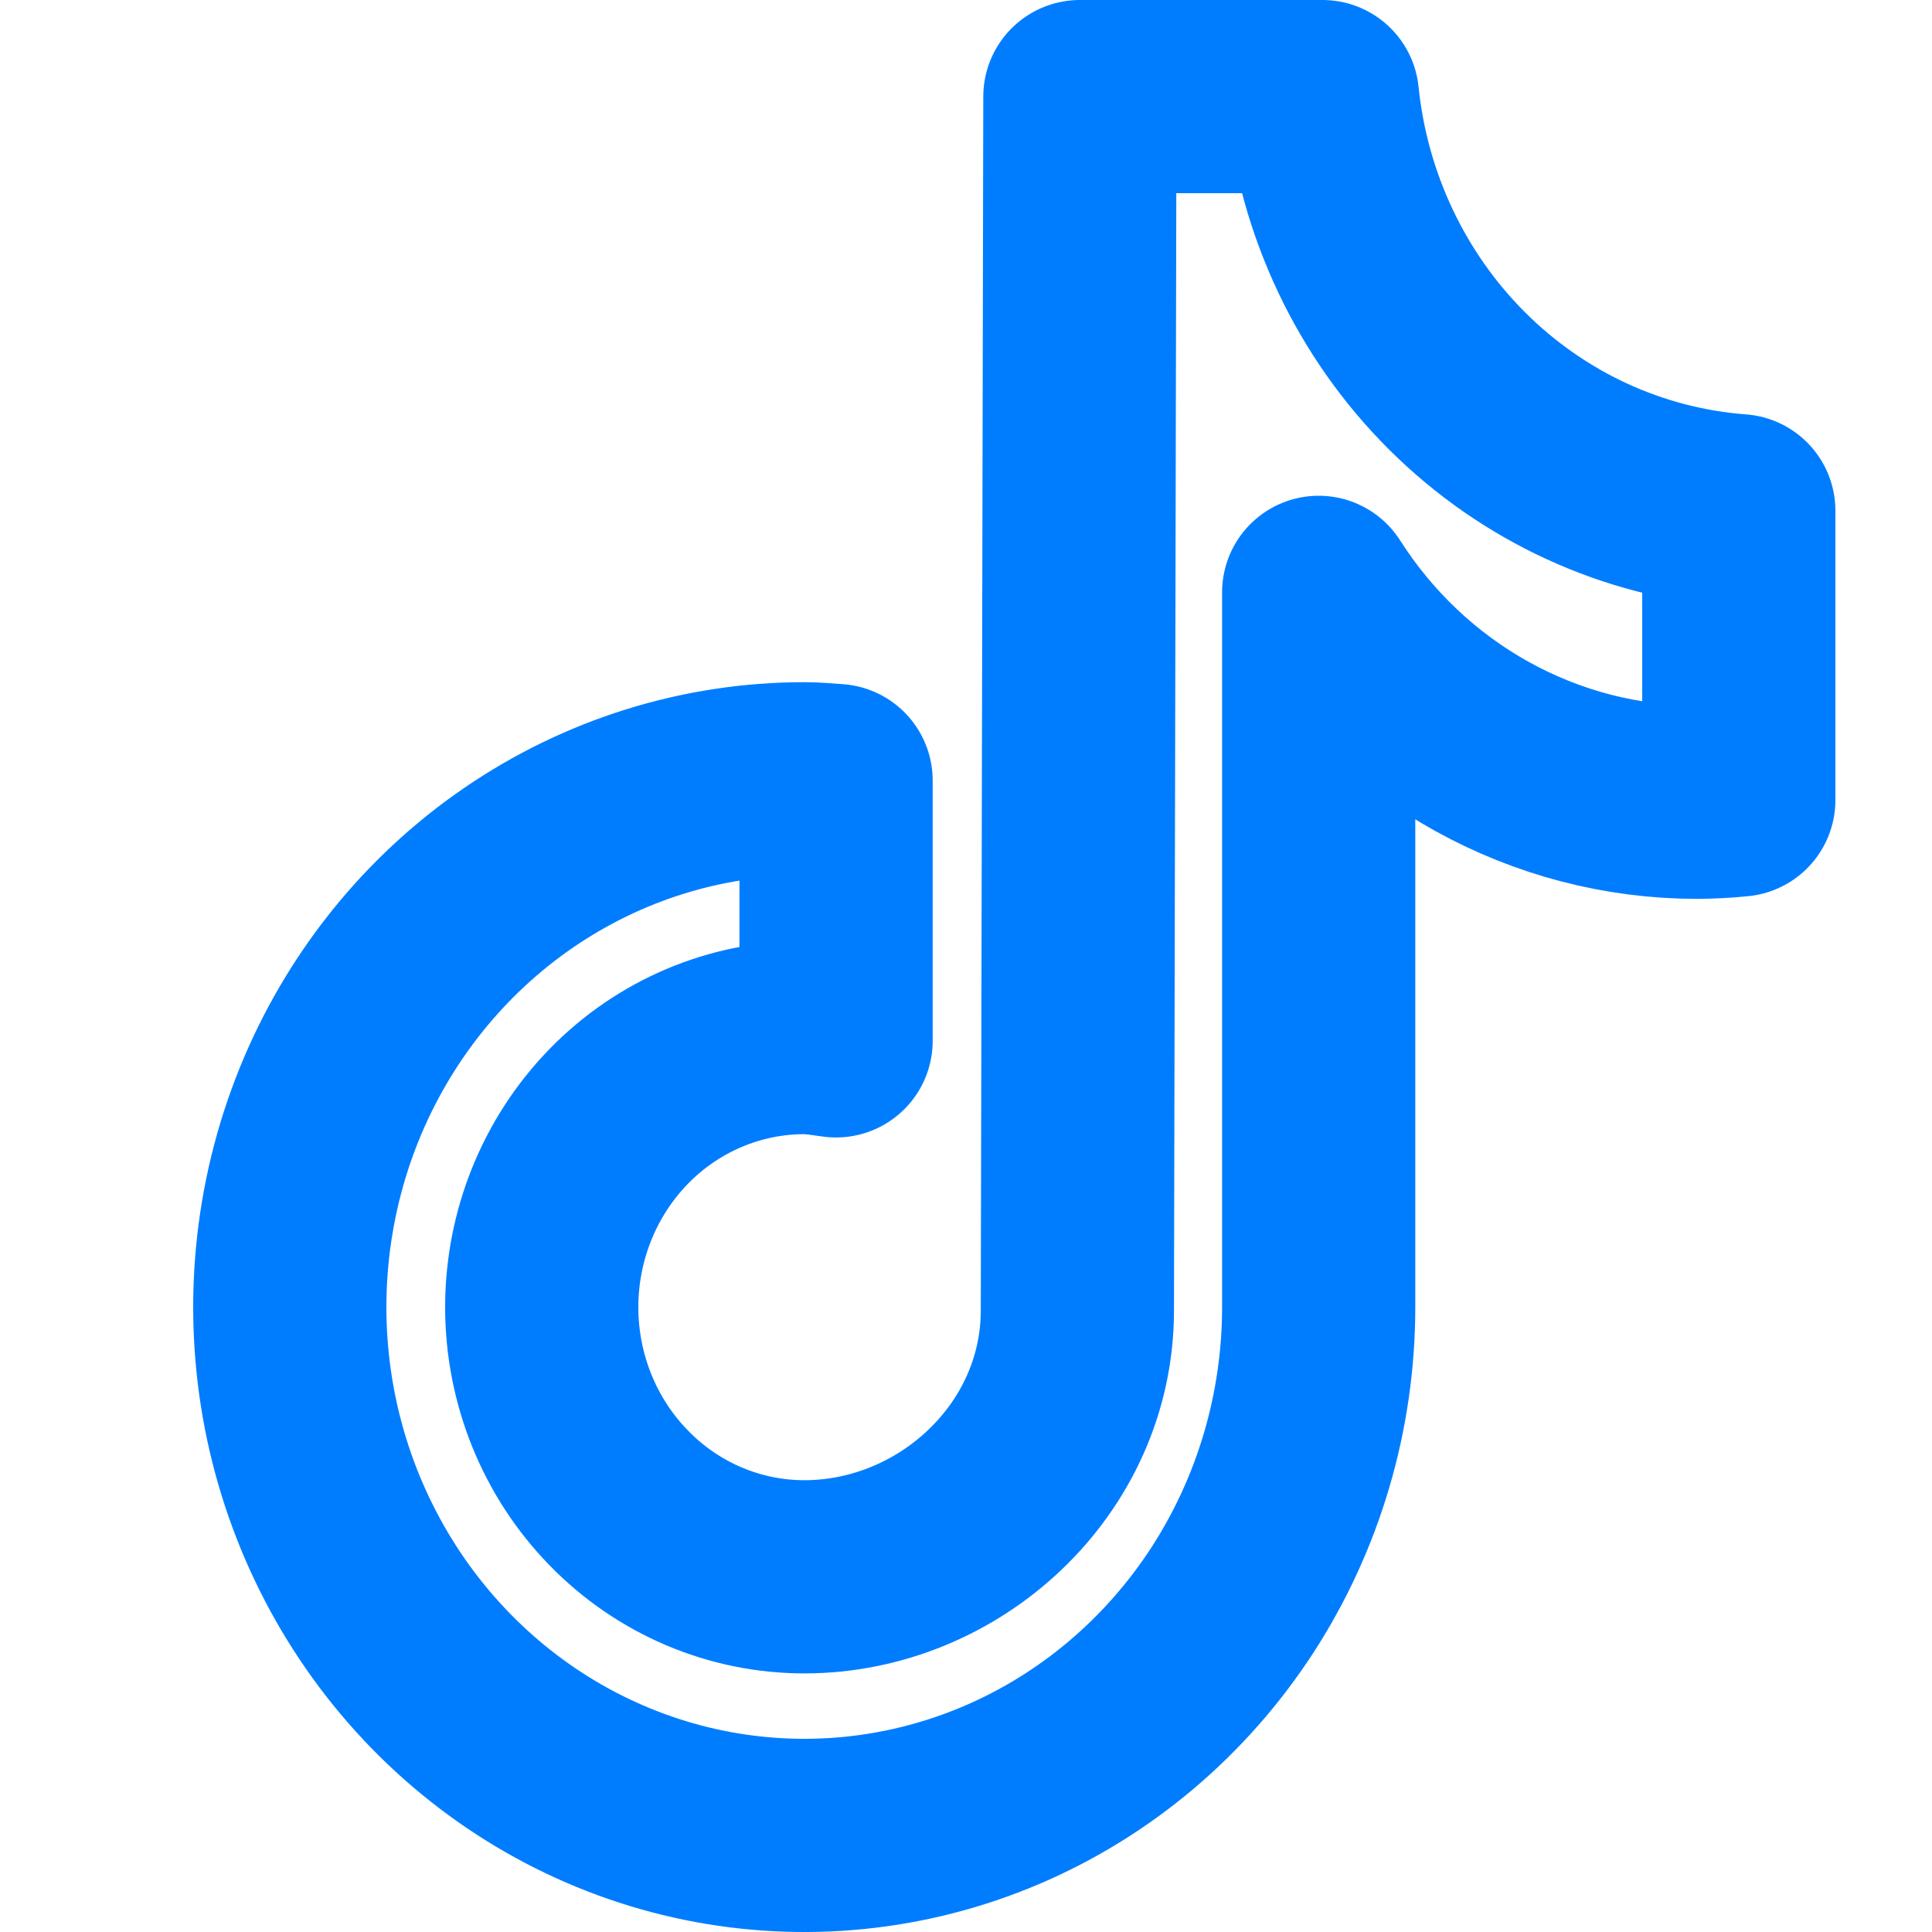
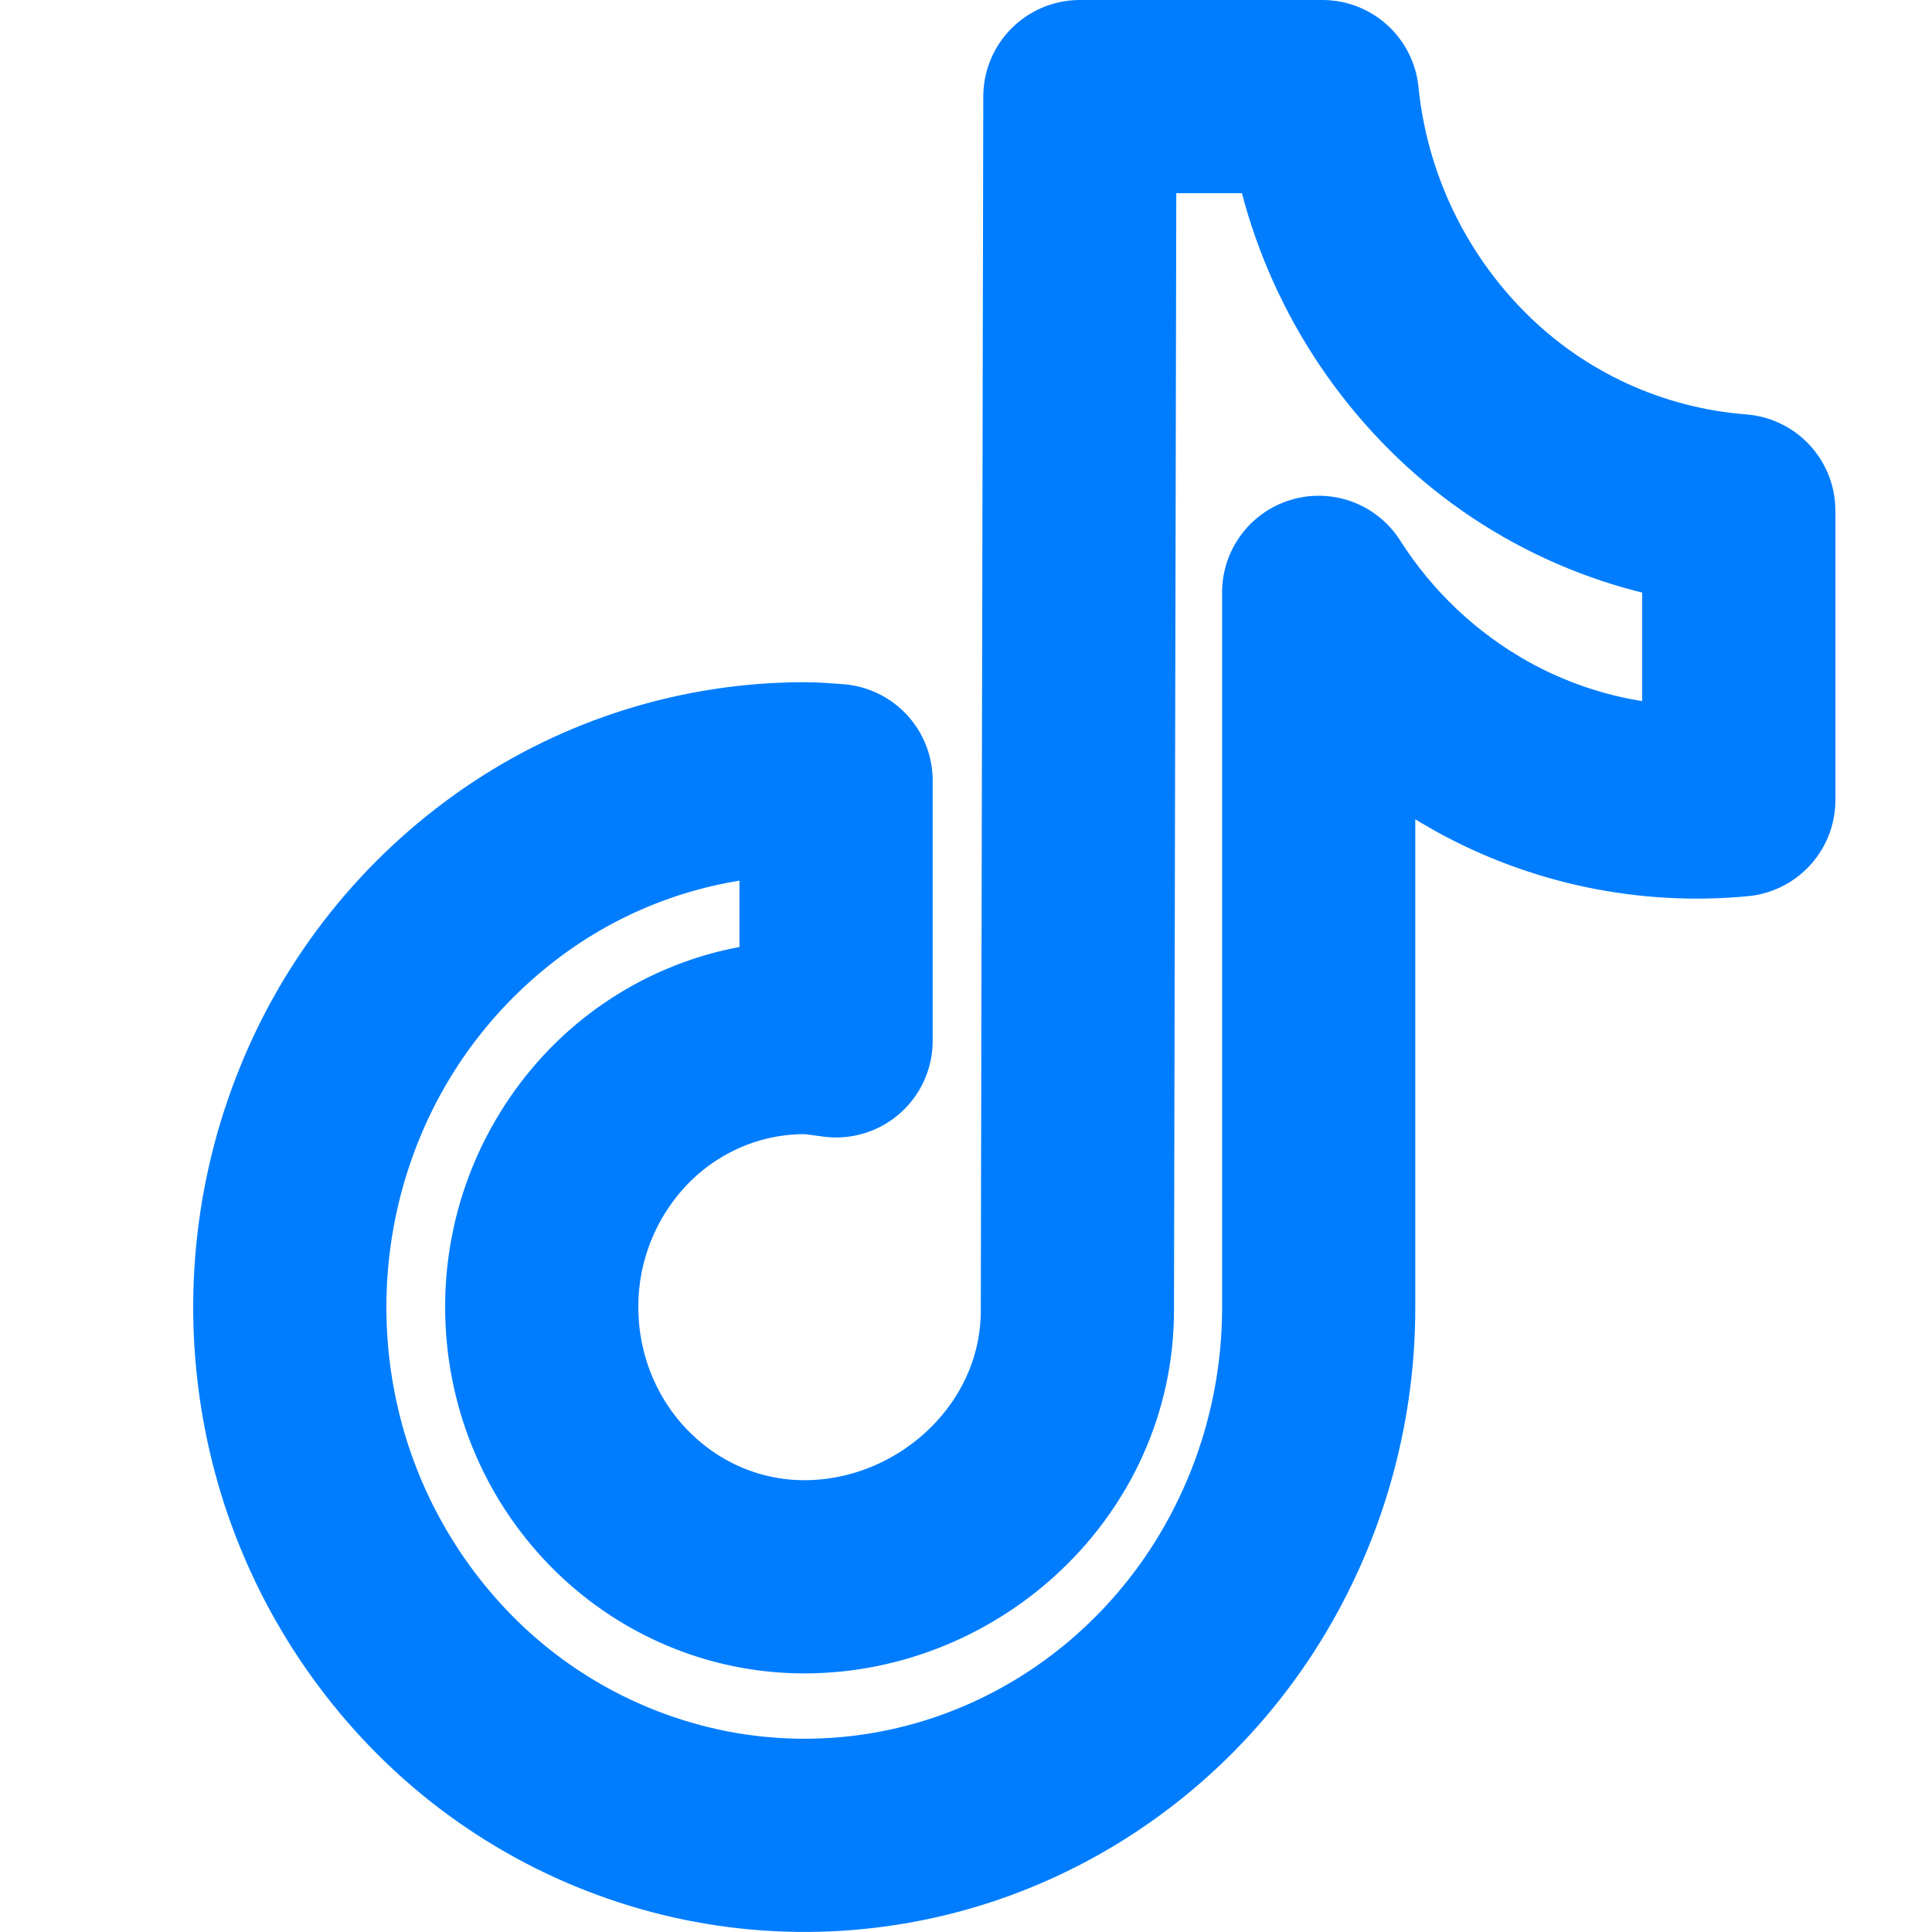
<svg xmlns="http://www.w3.org/2000/svg" viewBox="0 0 20 20" fill="none">
-   <path d="M17.997 8.282C17.854 8.297 17.71 8.304 17.567 8.305C16.79 8.305 16.025 8.106 15.341 7.727C14.658 7.348 14.077 6.8 13.651 6.132V13.531C13.651 14.613 13.339 15.67 12.754 16.57C12.168 17.469 11.337 18.17 10.364 18.584C9.39 18.998 8.32 19.106 7.287 18.895C6.254 18.684 5.305 18.163 4.56 17.398C3.815 16.633 3.308 15.659 3.102 14.598C2.897 13.537 3.002 12.438 3.405 11.438C3.808 10.439 4.491 9.585 5.367 8.984C6.243 8.383 7.272 8.062 8.326 8.062C8.437 8.062 8.545 8.073 8.655 8.08V10.775C8.545 10.761 8.438 10.741 8.326 10.741C7.605 10.741 6.913 11.035 6.404 11.558C5.894 12.082 5.608 12.792 5.608 13.532C5.608 14.272 5.894 14.982 6.404 15.505C6.913 16.029 7.605 16.323 8.326 16.323C9.827 16.323 11.153 15.108 11.153 13.566L11.179 1H13.69C13.805 2.12 14.299 3.163 15.087 3.947C15.875 4.731 16.906 5.205 18 5.287V8.282" stroke="#007DFF" stroke-width="2" stroke-linecap="round" stroke-linejoin="round" />
+   <path d="M17.997 8.282a4.583 4.583 0 01-2.656-.555 4.728 4.728 0 01-1.69-1.595v7.4a5.574 5.574 0 01-.897 3.038c-.585.899-1.417 1.6-2.39 2.014a5.196 5.196 0 01-3.077.31 5.283 5.283 0 01-2.727-1.496 5.516 5.516 0 01-1.458-2.8c-.205-1.06-.1-2.16.303-3.16a5.44 5.44 0 011.962-2.454 5.227 5.227 0 012.959-.922c.11 0 .22.01.329.018v2.695c-.11-.014-.217-.034-.33-.034-.72 0-1.412.294-1.921.817a2.83 2.83 0 00-.796 1.974c0 .74.286 1.45.796 1.973.51.524 1.2.818 1.922.818 1.501 0 2.827-1.215 2.827-2.757L11.179 1h2.51a4.854 4.854 0 001.398 2.947A4.622 4.622 0 0018 5.287v2.995" stroke="#007DFF" stroke-width="2" stroke-linecap="round" stroke-linejoin="round" />
</svg>
